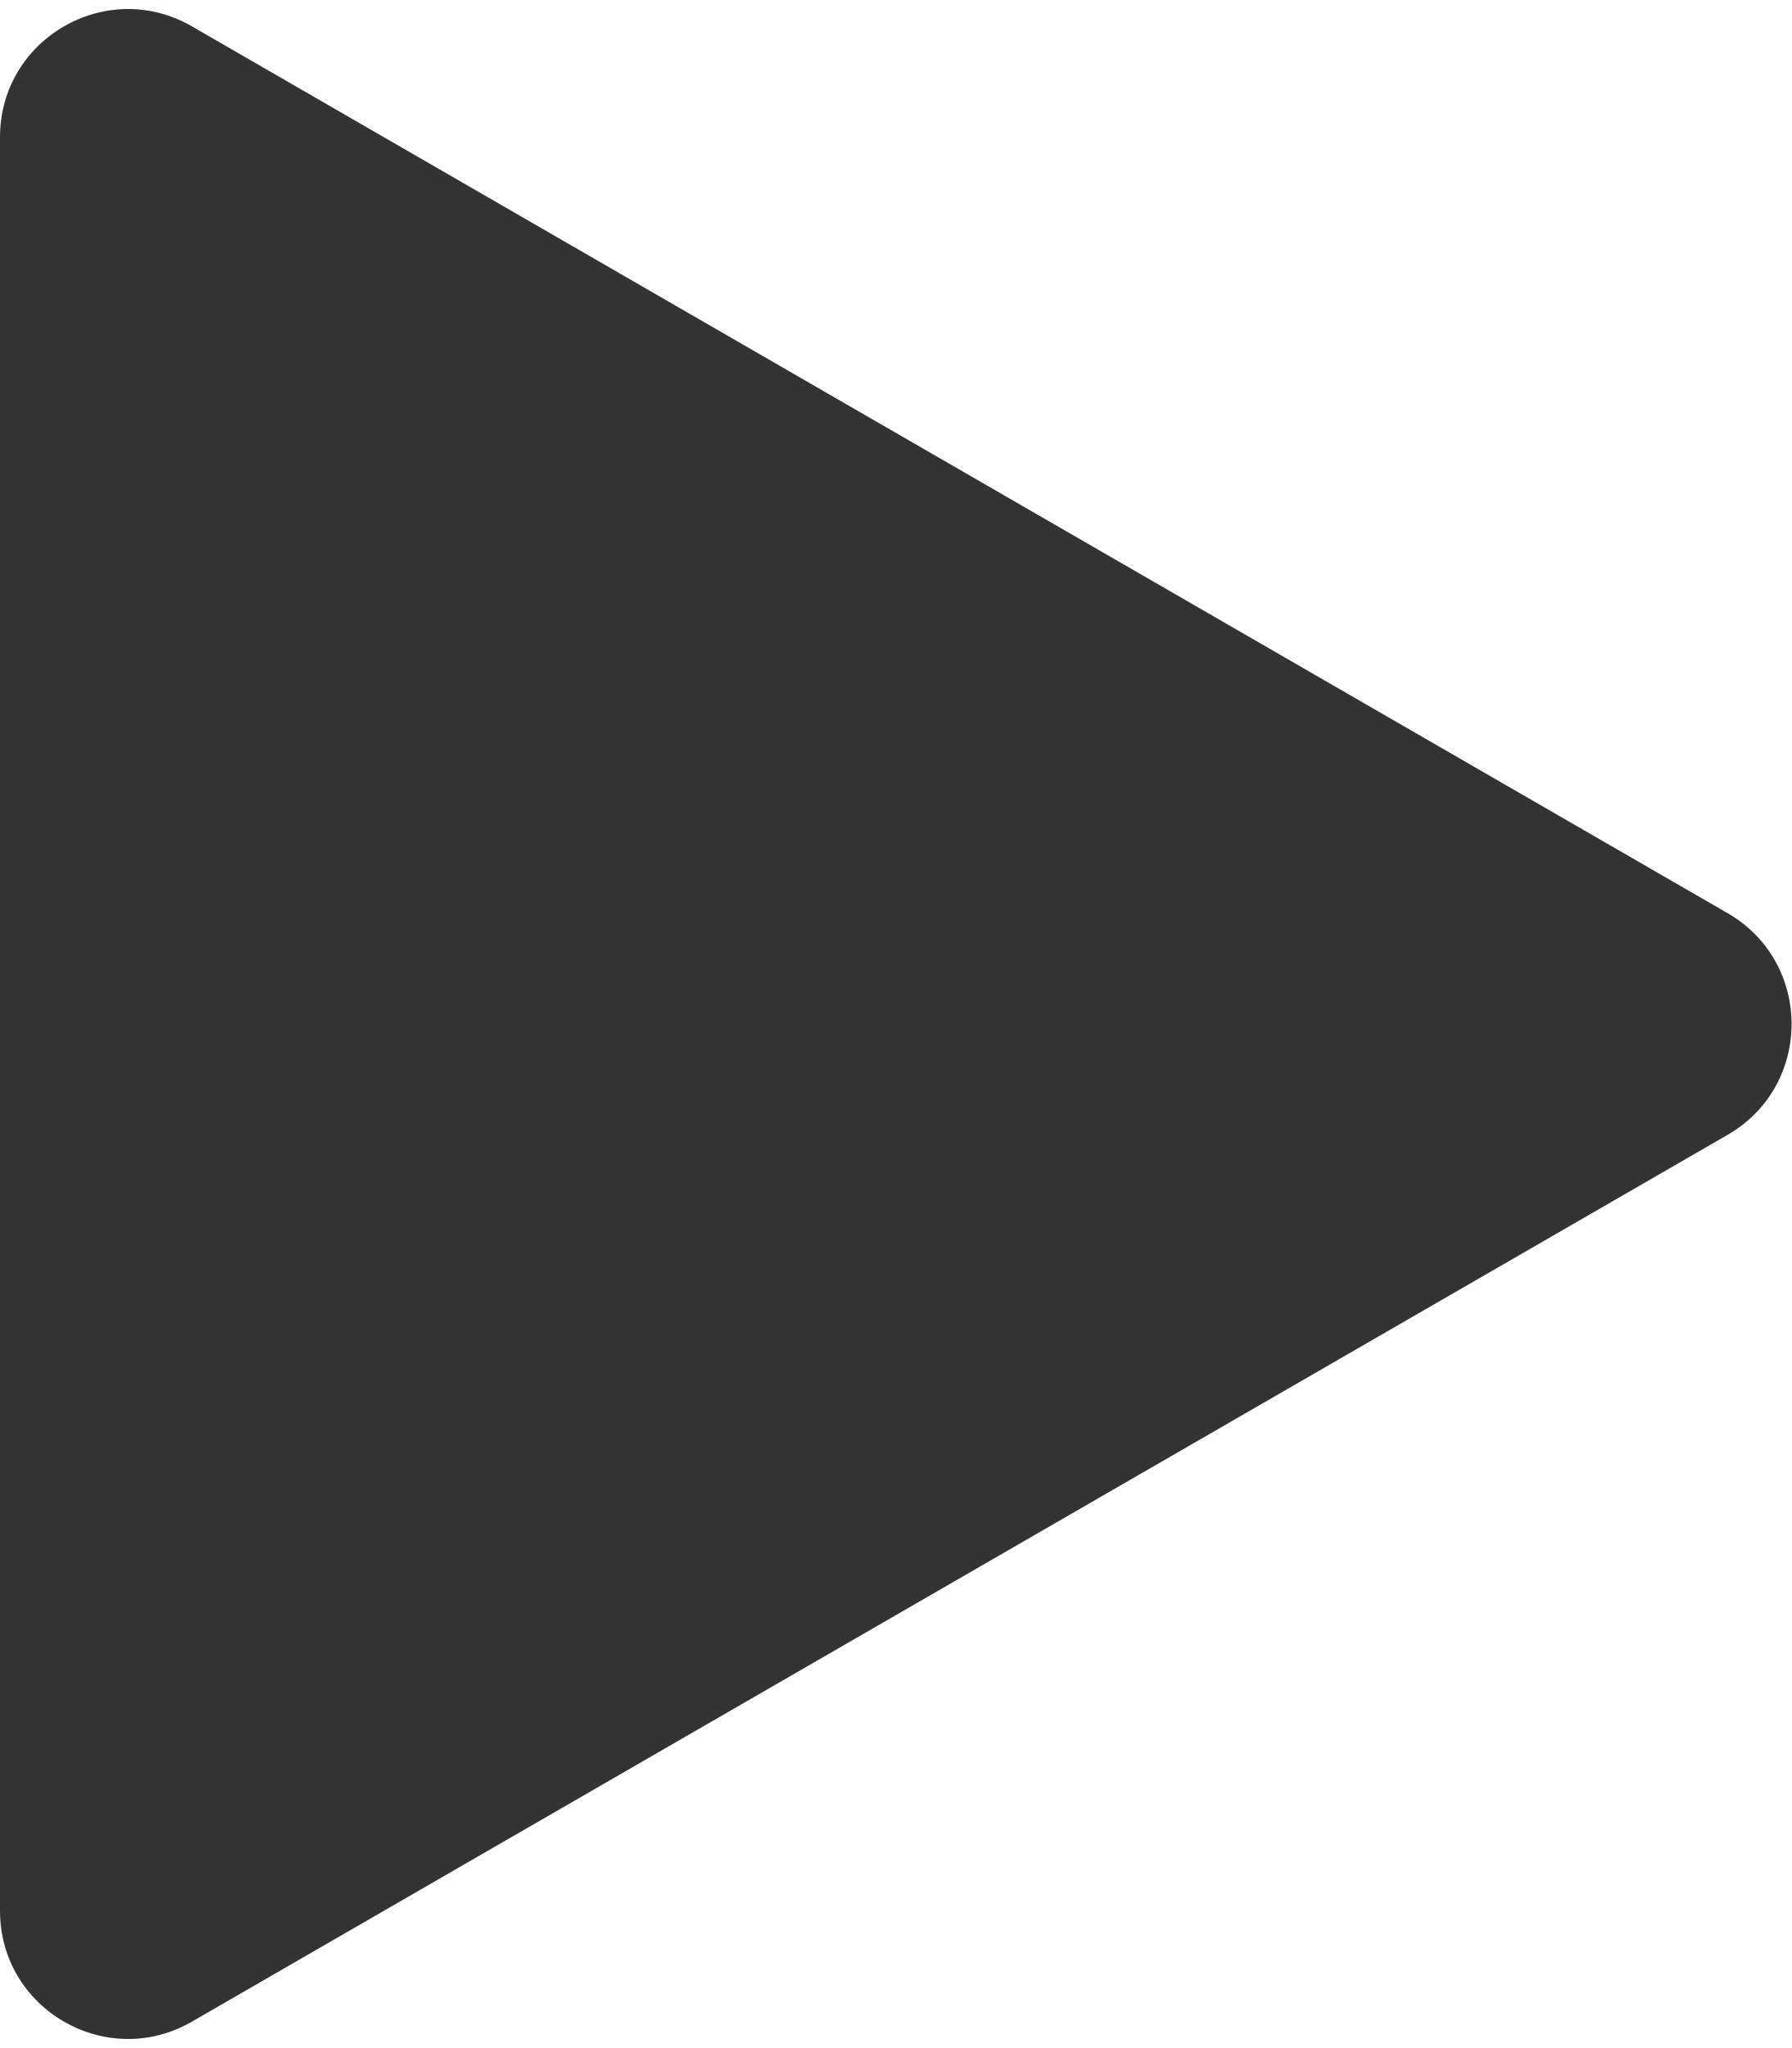
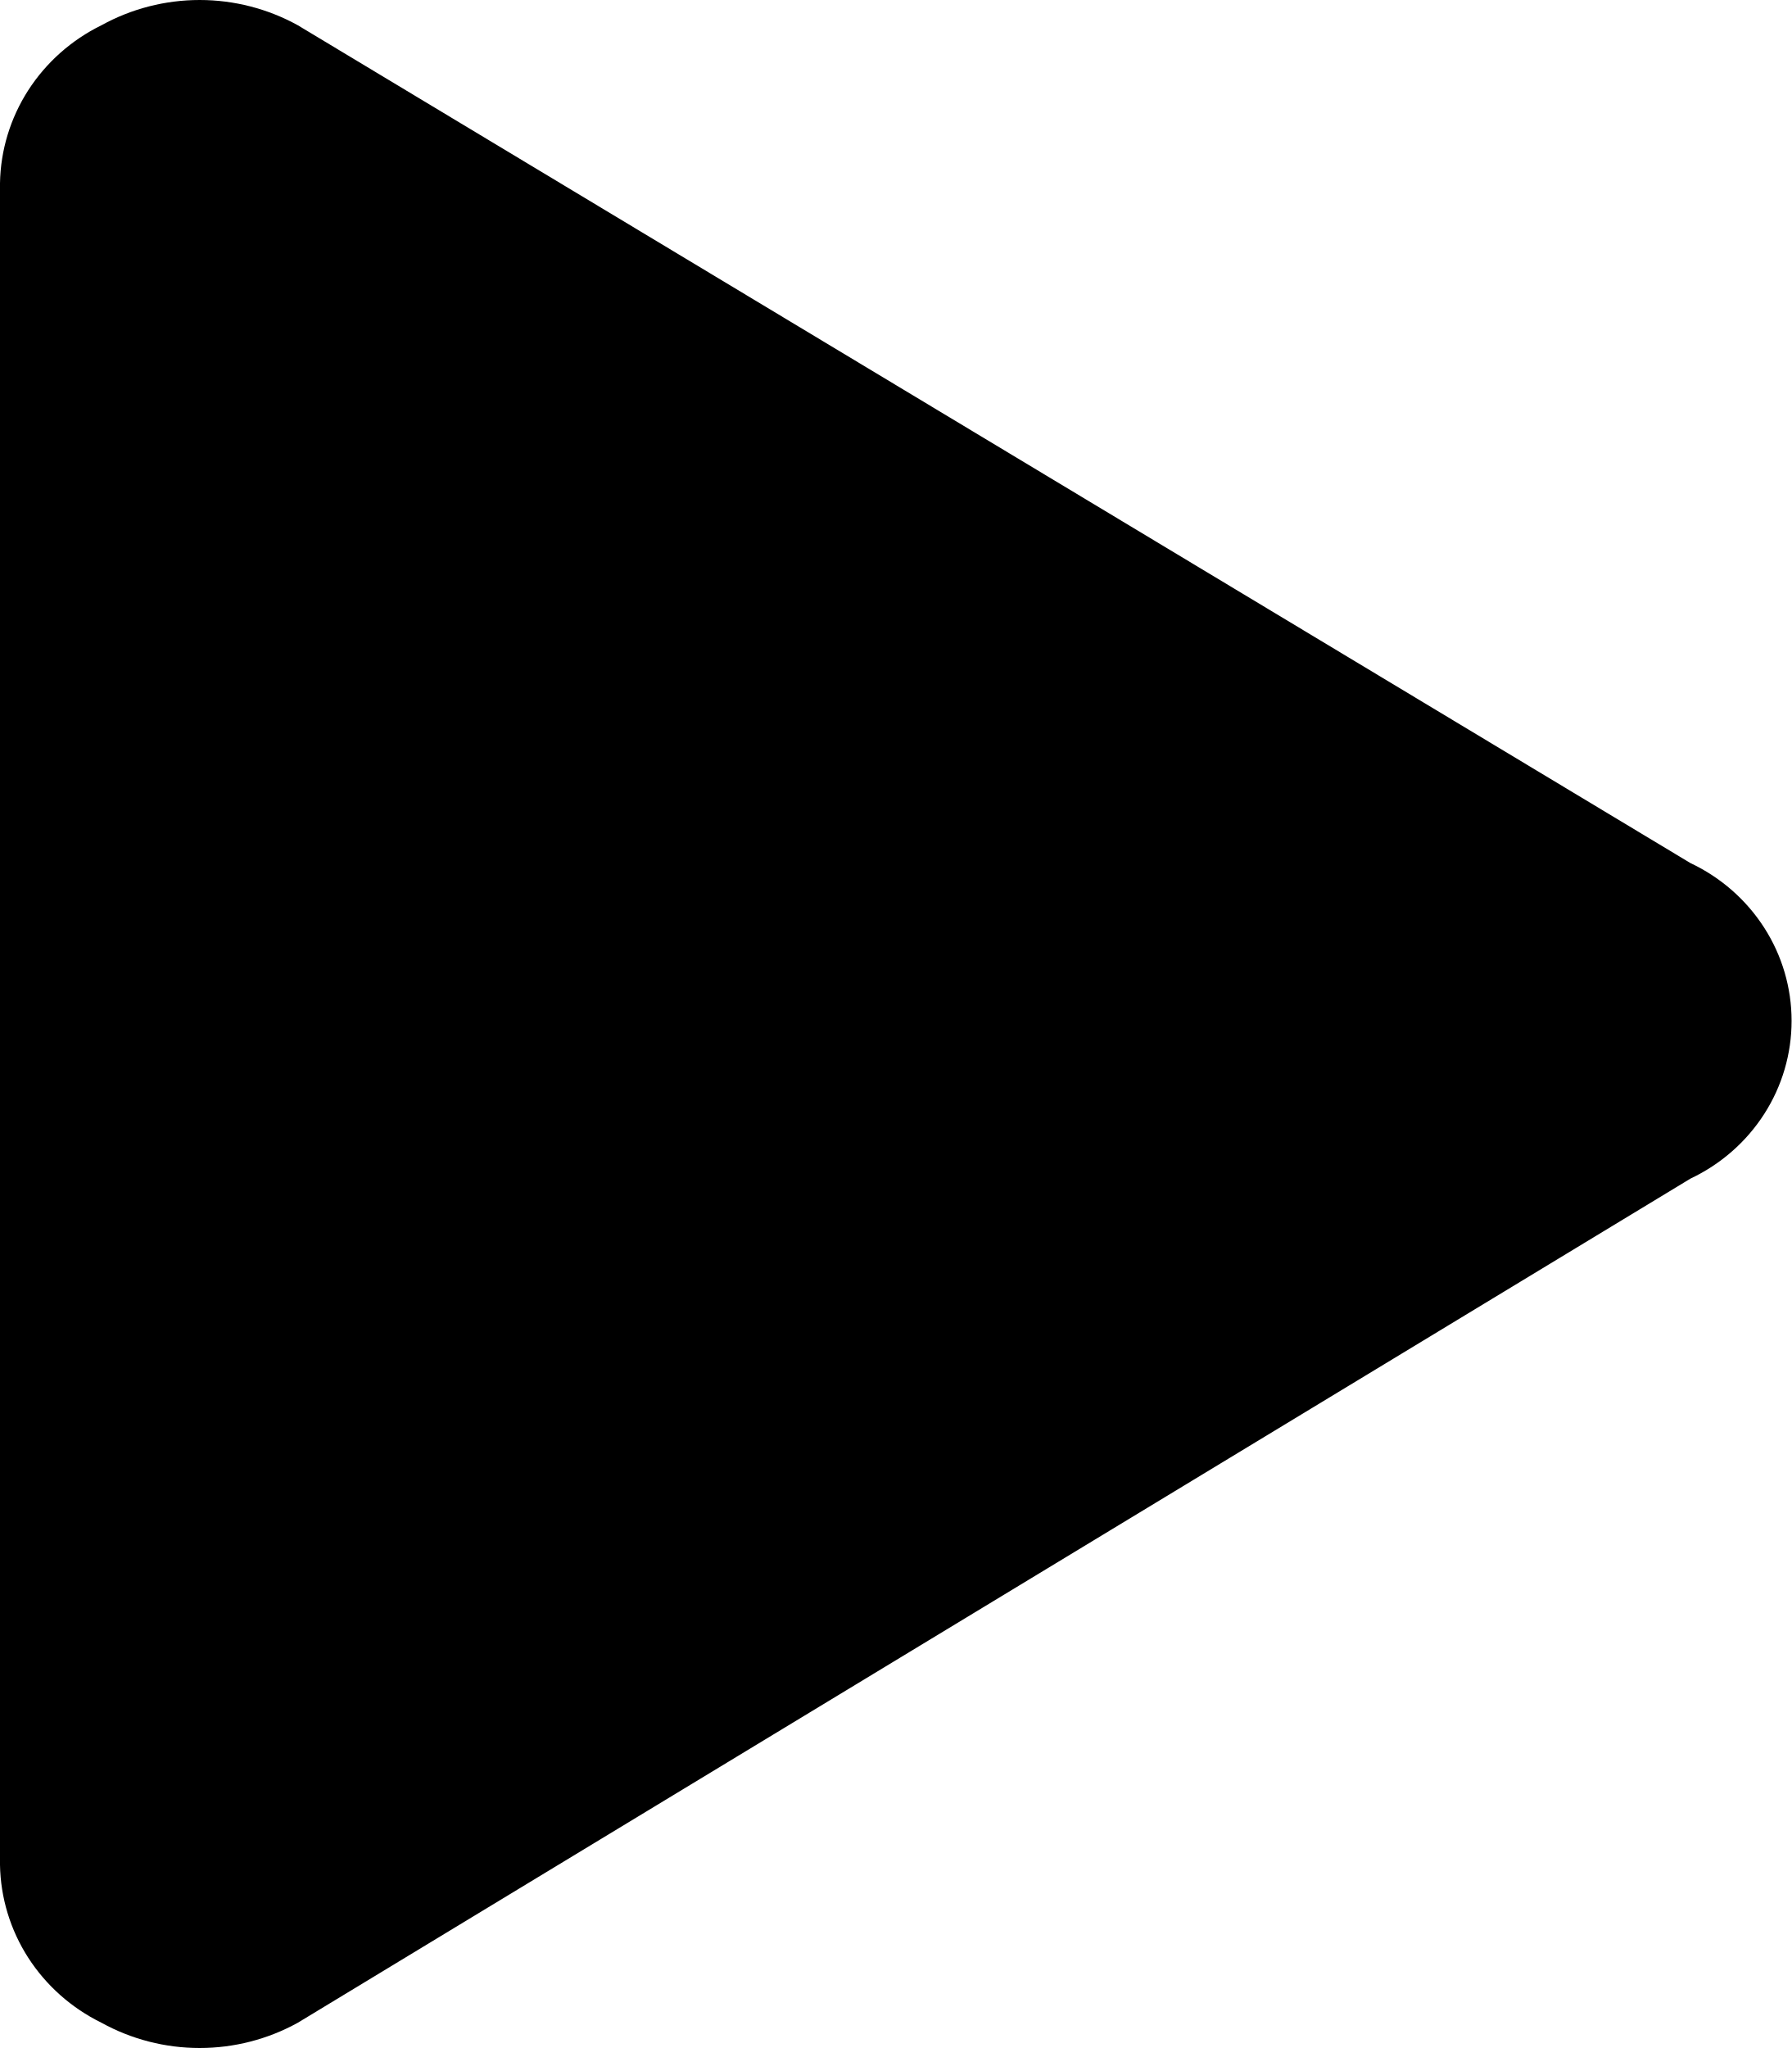
- <svg xmlns="http://www.w3.org/2000/svg" width="28" height="32" viewBox="0 0 28 32" fill="none">
-   <path d="M27 14.268C28.333 15.038 28.333 16.962 27 17.732L3 31.588C1.667 32.358 0 31.396 0 29.856V2.144C0 0.604 1.667 -0.358 3 0.412L27 14.268Z" fill="#333333" />
+ <svg xmlns="http://www.w3.org/2000/svg" width="35" height="40" viewBox="0 0 35 40" fill="none">
+   <path d="M0 36.424C0.011 37.066 0.202 37.693 0.551 38.236C0.901 38.779 1.395 39.218 1.981 39.506C2.567 39.83 3.228 40 3.9 40C4.572 40 5.233 39.83 5.819 39.506L33.024 23.02C33.616 22.74 34.115 22.303 34.465 21.758C34.815 21.213 35 20.582 35 19.938C35 19.295 34.815 18.664 34.465 18.119C34.115 17.574 33.616 17.136 33.024 16.857L5.819 0.494C5.233 0.17 4.572 0 3.9 0C3.228 0 2.567 0.17 1.981 0.494C1.395 0.781 0.901 1.221 0.551 1.764C0.202 2.307 0.011 2.934 0 3.576V36.424Z" fill="black" />
</svg>
